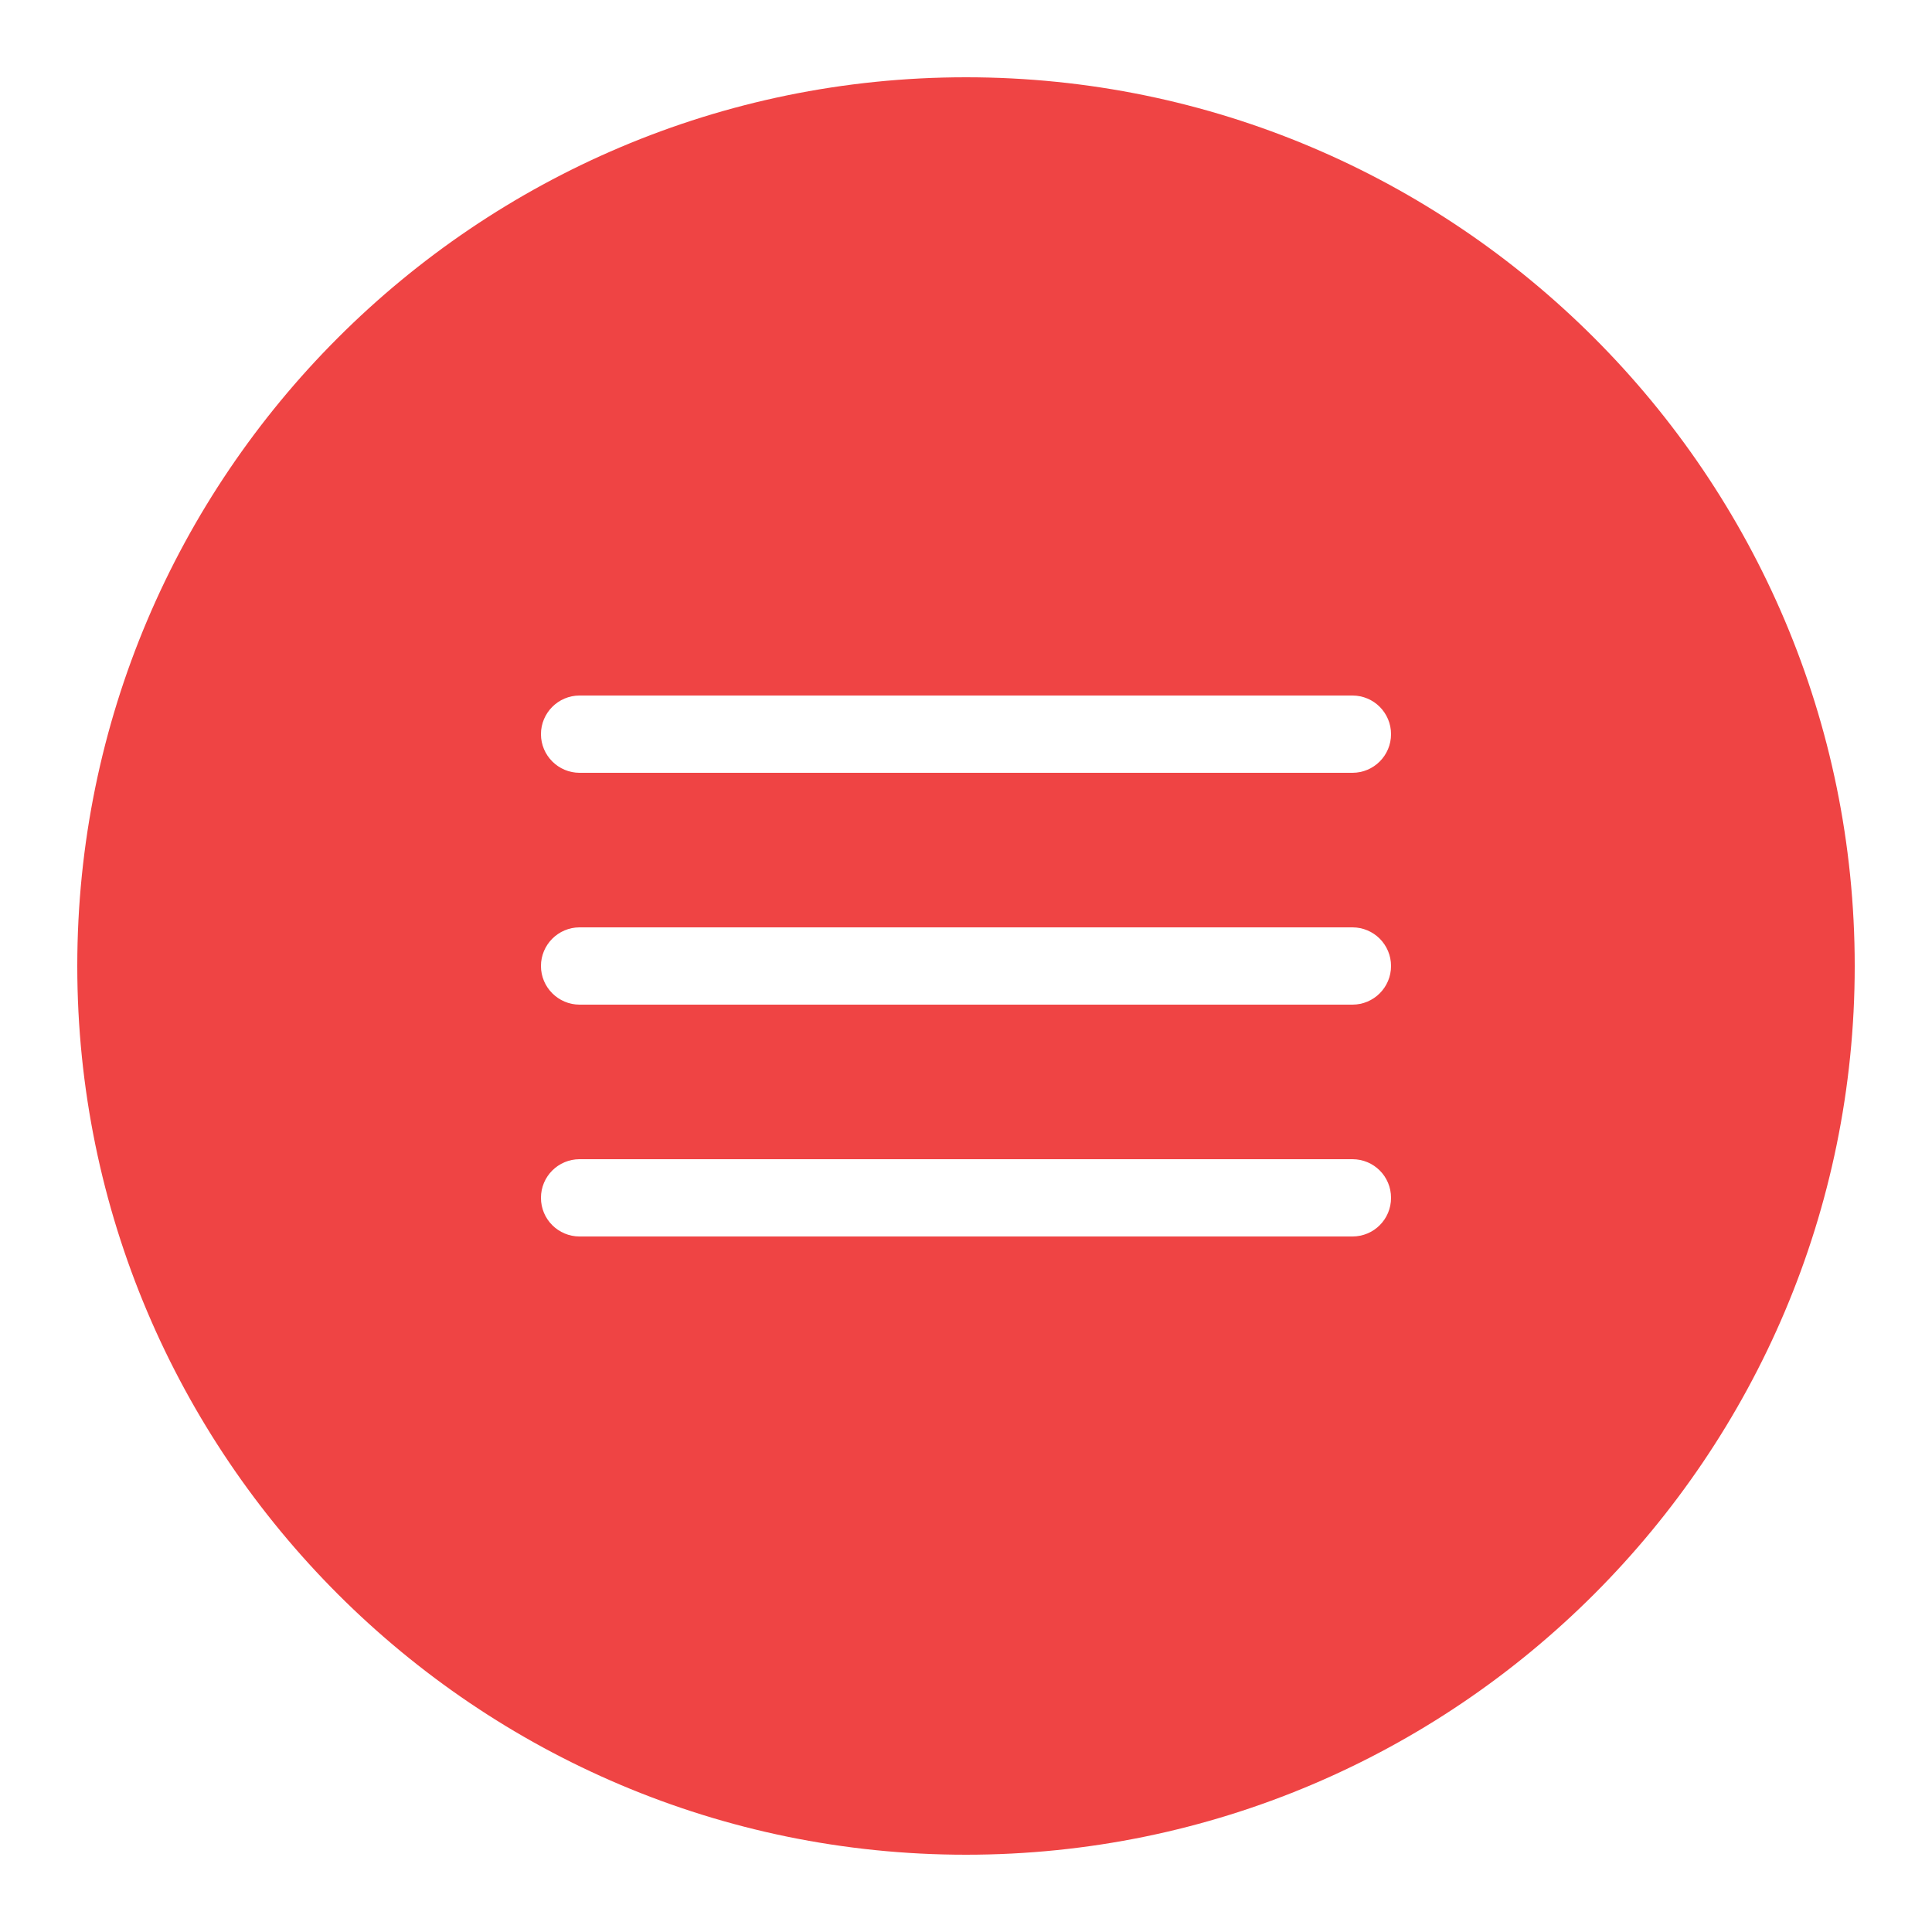
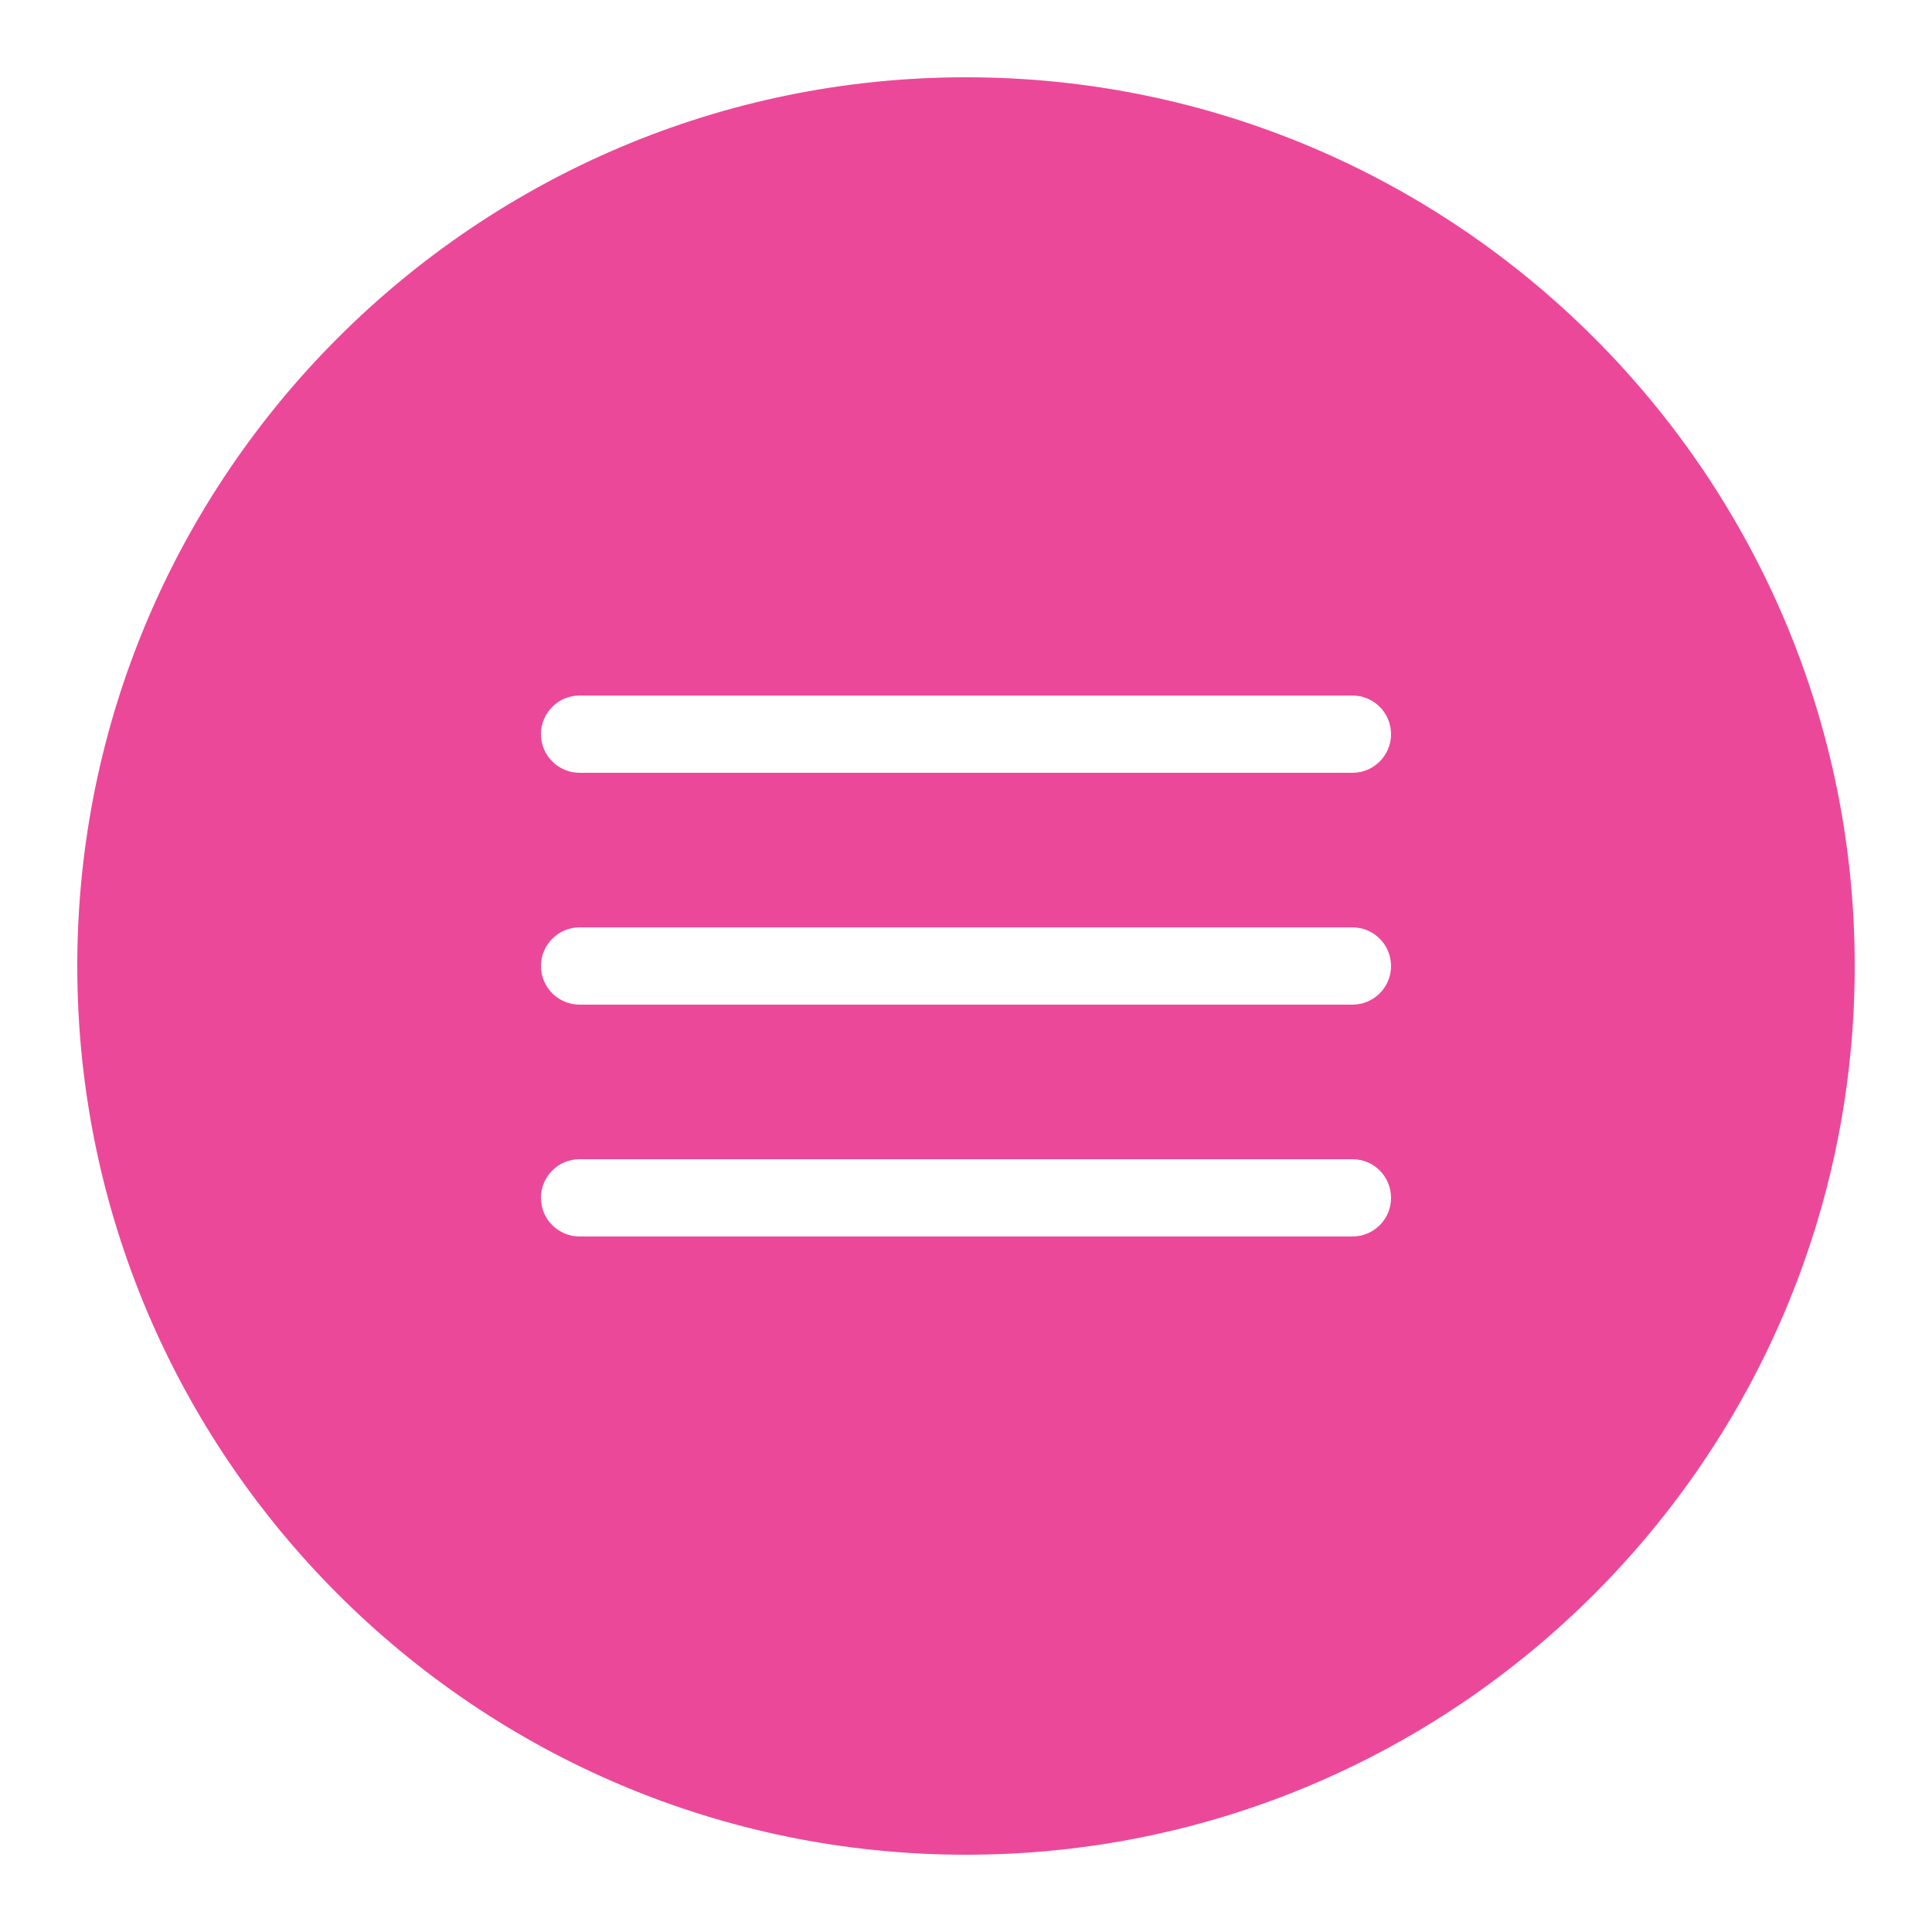
<svg xmlns="http://www.w3.org/2000/svg" viewBox="0 0 100 100" width="100px" height="100px">
  <g id="surface62491380">
-     <path style=" stroke:none;fill-rule:nonzero;fill:#ef4444;fill-opacity:1;" d="M 50 4 C 24.633 4 4 24.633 4 50 C 4 75.367 24.633 96 50 96 C 75.367 96 96 75.367 96 50 C 96 24.633 75.367 4 50 4 Z M 70 64 L 30 64 C 28.898 64 28 63.109 28 62 C 28 60.891 28.898 60 30 60 L 70 60 C 71.109 60 72 60.891 72 62 C 72 63.109 71.109 64 70 64 Z M 70 52 L 30 52 C 28.898 52 28 51.102 28 50 C 28 48.898 28.898 48 30 48 L 70 48 C 71.109 48 72 48.898 72 50 C 72 51.102 71.109 52 70 52 Z M 70 40 L 30 40 C 28.898 40 28 39.102 28 38 C 28 36.898 28.898 36 30 36 L 70 36 C 71.109 36 72 36.898 72 38 C 72 39.102 71.109 40 70 40 Z M 70 40 " />
+     <path style=" stroke:none;fill-rule:nonzero;fill:#ec4899;fill-opacity:1;" d="M 50 4 C 24.633 4 4 24.633 4 50 C 4 75.367 24.633 96 50 96 C 75.367 96 96 75.367 96 50 C 96 24.633 75.367 4 50 4 Z M 70 64 L 30 64 C 28.898 64 28 63.109 28 62 C 28 60.891 28.898 60 30 60 L 70 60 C 71.109 60 72 60.891 72 62 C 72 63.109 71.109 64 70 64 Z M 70 52 L 30 52 C 28.898 52 28 51.102 28 50 C 28 48.898 28.898 48 30 48 L 70 48 C 71.109 48 72 48.898 72 50 C 72 51.102 71.109 52 70 52 Z M 70 40 L 30 40 C 28.898 40 28 39.102 28 38 C 28 36.898 28.898 36 30 36 L 70 36 C 71.109 36 72 36.898 72 38 C 72 39.102 71.109 40 70 40 Z M 70 40 " />
  </g>
</svg>
